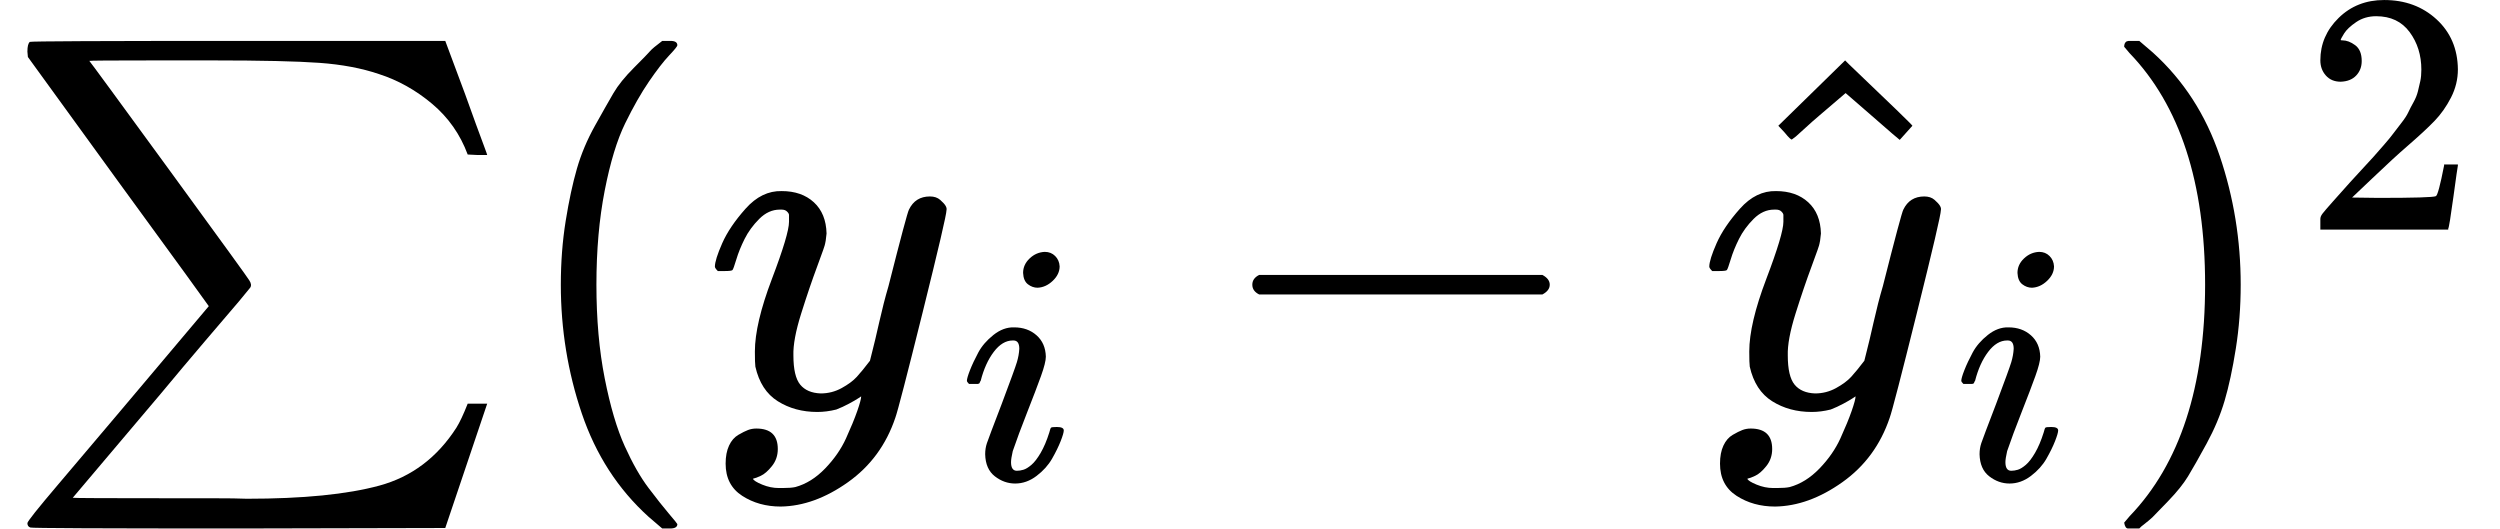
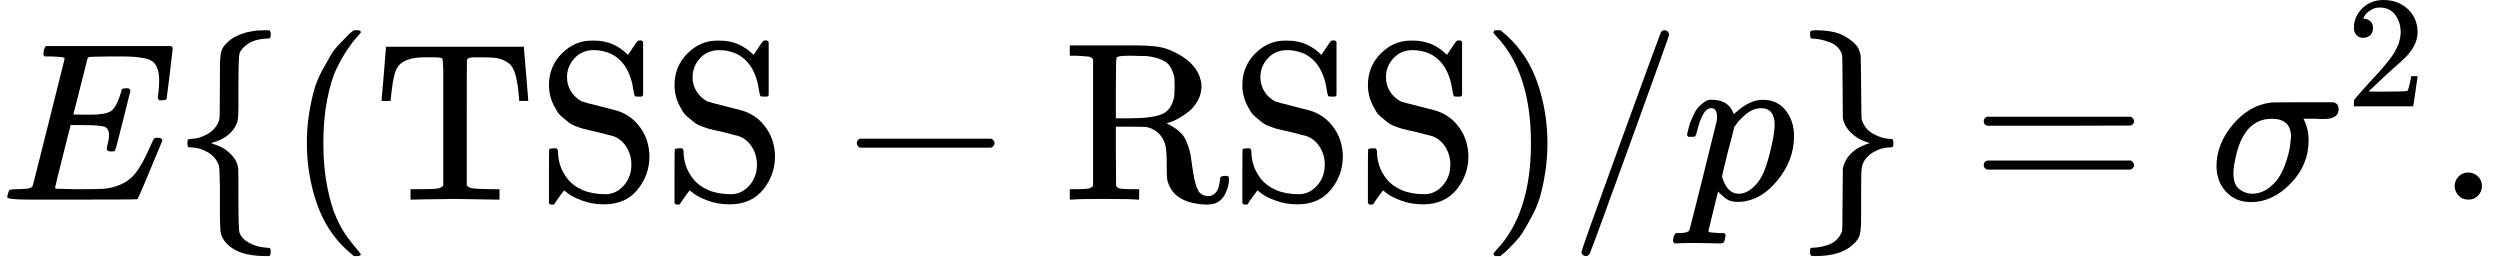
- <svg xmlns="http://www.w3.org/2000/svg" xmlns:xlink="http://www.w3.org/1999/xlink" style="vertical-align: -0.566ex;" width="11.599ex" height="2.452ex" role="img" focusable="false" viewBox="0 -833.9 5126.9 1083.9">
+ <svg xmlns="http://www.w3.org/2000/svg" xmlns:xlink="http://www.w3.org/1999/xlink" style="vertical-align: -0.566ex;" width="25.042ex" height="2.565ex" role="img" focusable="false" viewBox="0 -883.9 11068.6 1133.9">
  <defs>
-     <path id="MJX-61-TEX-SO-2211" d="M61 748Q64 750 489 750H913L954 640Q965 609 976 579T993 533T999 516H979L959 517Q936 579 886 621T777 682Q724 700 655 705T436 710H319Q183 710 183 709Q186 706 348 484T511 259Q517 250 513 244L490 216Q466 188 420 134T330 27L149 -187Q149 -188 362 -188Q388 -188 436 -188T506 -189Q679 -189 778 -162T936 -43Q946 -27 959 6H999L913 -249L489 -250Q65 -250 62 -248Q56 -246 56 -239Q56 -234 118 -161Q186 -81 245 -11L428 206Q428 207 242 462L57 717L56 728Q56 744 61 748Z" />
-     <path id="MJX-61-TEX-N-28" d="M94 250Q94 319 104 381T127 488T164 576T202 643T244 695T277 729T302 750H315H319Q333 750 333 741Q333 738 316 720T275 667T226 581T184 443T167 250T184 58T225 -81T274 -167T316 -220T333 -241Q333 -250 318 -250H315H302L274 -226Q180 -141 137 -14T94 250Z" />
-     <path id="MJX-61-TEX-I-1D466" d="M21 287Q21 301 36 335T84 406T158 442Q199 442 224 419T250 355Q248 336 247 334Q247 331 231 288T198 191T182 105Q182 62 196 45T238 27Q261 27 281 38T312 61T339 94Q339 95 344 114T358 173T377 247Q415 397 419 404Q432 431 462 431Q475 431 483 424T494 412T496 403Q496 390 447 193T391 -23Q363 -106 294 -155T156 -205Q111 -205 77 -183T43 -117Q43 -95 50 -80T69 -58T89 -48T106 -45Q150 -45 150 -87Q150 -107 138 -122T115 -142T102 -147L99 -148Q101 -153 118 -160T152 -167H160Q177 -167 186 -165Q219 -156 247 -127T290 -65T313 -9T321 21L315 17Q309 13 296 6T270 -6Q250 -11 231 -11Q185 -11 150 11T104 82Q103 89 103 113Q103 170 138 262T173 379Q173 380 173 381Q173 390 173 393T169 400T158 404H154Q131 404 112 385T82 344T65 302T57 280Q55 278 41 278H27Q21 284 21 287Z" />
-     <path id="MJX-61-TEX-I-1D456" d="M184 600Q184 624 203 642T247 661Q265 661 277 649T290 619Q290 596 270 577T226 557Q211 557 198 567T184 600ZM21 287Q21 295 30 318T54 369T98 420T158 442Q197 442 223 419T250 357Q250 340 236 301T196 196T154 83Q149 61 149 51Q149 26 166 26Q175 26 185 29T208 43T235 78T260 137Q263 149 265 151T282 153Q302 153 302 143Q302 135 293 112T268 61T223 11T161 -11Q129 -11 102 10T74 74Q74 91 79 106T122 220Q160 321 166 341T173 380Q173 404 156 404H154Q124 404 99 371T61 287Q60 286 59 284T58 281T56 279T53 278T49 278T41 278H27Q21 284 21 287Z" />
-     <path id="MJX-61-TEX-N-2212" d="M84 237T84 250T98 270H679Q694 262 694 250T679 230H98Q84 237 84 250Z" />
-     <path id="MJX-61-TEX-N-5E" d="M112 560L249 694L257 686Q387 562 387 560L361 531Q359 532 303 581L250 627L195 580Q182 569 169 557T148 538L140 532Q138 530 125 546L112 560Z" />
-     <path id="MJX-61-TEX-N-29" d="M60 749L64 750Q69 750 74 750H86L114 726Q208 641 251 514T294 250Q294 182 284 119T261 12T224 -76T186 -143T145 -194T113 -227T90 -246Q87 -249 86 -250H74Q66 -250 63 -250T58 -247T55 -238Q56 -237 66 -225Q221 -64 221 250T66 725Q56 737 55 738Q55 746 60 749Z" />
-     <path id="MJX-61-TEX-N-32" d="M109 429Q82 429 66 447T50 491Q50 562 103 614T235 666Q326 666 387 610T449 465Q449 422 429 383T381 315T301 241Q265 210 201 149L142 93L218 92Q375 92 385 97Q392 99 409 186V189H449V186Q448 183 436 95T421 3V0H50V19V31Q50 38 56 46T86 81Q115 113 136 137Q145 147 170 174T204 211T233 244T261 278T284 308T305 340T320 369T333 401T340 431T343 464Q343 527 309 573T212 619Q179 619 154 602T119 569T109 550Q109 549 114 549Q132 549 151 535T170 489Q170 464 154 447T109 429Z" />
+     <path id="MJX-65-TEX-I-1D438" d="M492 213Q472 213 472 226Q472 230 477 250T482 285Q482 316 461 323T364 330H312Q311 328 277 192T243 52Q243 48 254 48T334 46Q428 46 458 48T518 61Q567 77 599 117T670 248Q680 270 683 272Q690 274 698 274Q718 274 718 261Q613 7 608 2Q605 0 322 0H133Q31 0 31 11Q31 13 34 25Q38 41 42 43T65 46Q92 46 125 49Q139 52 144 61Q146 66 215 342T285 622Q285 629 281 629Q273 632 228 634H197Q191 640 191 642T193 659Q197 676 203 680H757Q764 676 764 669Q764 664 751 557T737 447Q735 440 717 440H705Q698 445 698 453L701 476Q704 500 704 528Q704 558 697 578T678 609T643 625T596 632T532 634H485Q397 633 392 631Q388 629 386 622Q385 619 355 499T324 377Q347 376 372 376H398Q464 376 489 391T534 472Q538 488 540 490T557 493Q562 493 565 493T570 492T572 491T574 487T577 483L544 351Q511 218 508 216Q505 213 492 213Z" />
+     <path id="MJX-65-TEX-N-7B" d="M434 -231Q434 -244 428 -250H410Q281 -250 230 -184Q225 -177 222 -172T217 -161T213 -148T211 -133T210 -111T209 -84T209 -47T209 0Q209 21 209 53Q208 142 204 153Q203 154 203 155Q189 191 153 211T82 231Q71 231 68 234T65 250T68 266T82 269Q116 269 152 289T203 345Q208 356 208 377T209 529V579Q209 634 215 656T244 698Q270 724 324 740Q361 748 377 749Q379 749 390 749T408 750H428Q434 744 434 732Q434 719 431 716Q429 713 415 713Q362 710 332 689T296 647Q291 634 291 499V417Q291 370 288 353T271 314Q240 271 184 255L170 250L184 245Q202 239 220 230T262 196T290 137Q291 131 291 1Q291 -134 296 -147Q306 -174 339 -192T415 -213Q429 -213 431 -216Q434 -219 434 -231Z" />
+     <path id="MJX-65-TEX-N-28" d="M94 250Q94 319 104 381T127 488T164 576T202 643T244 695T277 729T302 750H315H319Q333 750 333 741Q333 738 316 720T275 667T226 581T184 443T167 250T184 58T225 -81T274 -167T316 -220T333 -241Q333 -250 318 -250H315H302L274 -226Q180 -141 137 -14T94 250Z" />
+     <path id="MJX-65-TEX-N-54" d="M36 443Q37 448 46 558T55 671V677H666V671Q667 666 676 556T685 443V437H645V443Q645 445 642 478T631 544T610 593Q593 614 555 625Q534 630 478 630H451H443Q417 630 414 618Q413 616 413 339V63Q420 53 439 50T528 46H558V0H545L361 3Q186 1 177 0H164V46H194Q264 46 283 49T309 63V339V550Q309 620 304 625T271 630H244H224Q154 630 119 601Q101 585 93 554T81 486T76 443V437H36V443Z" />
+     <path id="MJX-65-TEX-N-53" d="M55 507Q55 590 112 647T243 704H257Q342 704 405 641L426 672Q431 679 436 687T446 700L449 704Q450 704 453 704T459 705H463Q466 705 472 699V462L466 456H448Q437 456 435 459T430 479Q413 605 329 646Q292 662 254 662Q201 662 168 626T135 542Q135 508 152 480T200 435Q210 431 286 412T370 389Q427 367 463 314T500 191Q500 110 448 45T301 -21Q245 -21 201 -4T140 27L122 41Q118 36 107 21T87 -7T78 -21Q76 -22 68 -22H64Q61 -22 55 -16V101Q55 220 56 222Q58 227 76 227H89Q95 221 95 214Q95 182 105 151T139 90T205 42T305 24Q352 24 386 62T420 155Q420 198 398 233T340 281Q284 295 266 300Q261 301 239 306T206 314T174 325T141 343T112 367T85 402Q55 451 55 507Z" />
+     <path id="MJX-65-TEX-N-2212" d="M84 237T84 250T98 270H679Q694 262 694 250T679 230H98Q84 237 84 250Z" />
+     <path id="MJX-65-TEX-N-52" d="M130 622Q123 629 119 631T103 634T60 637H27V683H202H236H300Q376 683 417 677T500 648Q595 600 609 517Q610 512 610 501Q610 468 594 439T556 392T511 361T472 343L456 338Q459 335 467 332Q497 316 516 298T545 254T559 211T568 155T578 94Q588 46 602 31T640 16H645Q660 16 674 32T692 87Q692 98 696 101T712 105T728 103T732 90Q732 59 716 27T672 -16Q656 -22 630 -22Q481 -16 458 90Q456 101 456 163T449 246Q430 304 373 320L363 322L297 323H231V192L232 61Q238 51 249 49T301 46H334V0H323Q302 3 181 3Q59 3 38 0H27V46H60Q102 47 111 49T130 61V622ZM491 499V509Q491 527 490 539T481 570T462 601T424 623T362 636Q360 636 340 636T304 637H283Q238 637 234 628Q231 624 231 492V360H289Q390 360 434 378T489 456Q491 467 491 499Z" />
+     <path id="MJX-65-TEX-N-29" d="M60 749L64 750Q69 750 74 750H86L114 726Q208 641 251 514T294 250Q294 182 284 119T261 12T224 -76T186 -143T145 -194T113 -227T90 -246Q87 -249 86 -250H74Q66 -250 63 -250T58 -247T55 -238Q56 -237 66 -225Q221 -64 221 250T66 725Q56 737 55 738Q55 746 60 749Z" />
+     <path id="MJX-65-TEX-N-2F" d="M423 750Q432 750 438 744T444 730Q444 725 271 248T92 -240Q85 -250 75 -250Q68 -250 62 -245T56 -231Q56 -221 230 257T407 740Q411 750 423 750Z" />
+     <path id="MJX-65-TEX-I-1D45D" d="M23 287Q24 290 25 295T30 317T40 348T55 381T75 411T101 433T134 442Q209 442 230 378L240 387Q302 442 358 442Q423 442 460 395T497 281Q497 173 421 82T249 -10Q227 -10 210 -4Q199 1 187 11T168 28L161 36Q160 35 139 -51T118 -138Q118 -144 126 -145T163 -148H188Q194 -155 194 -157T191 -175Q188 -187 185 -190T172 -194Q170 -194 161 -194T127 -193T65 -192Q-5 -192 -24 -194H-32Q-39 -187 -39 -183Q-37 -156 -26 -148H-6Q28 -147 33 -136Q36 -130 94 103T155 350Q156 355 156 364Q156 405 131 405Q109 405 94 377T71 316T59 280Q57 278 43 278H29Q23 284 23 287ZM178 102Q200 26 252 26Q282 26 310 49T356 107Q374 141 392 215T411 325V331Q411 405 350 405Q339 405 328 402T306 393T286 380T269 365T254 350T243 336T235 326L232 322Q232 321 229 308T218 264T204 212Q178 106 178 102Z" />
+     <path id="MJX-65-TEX-N-7D" d="M65 731Q65 745 68 747T88 750Q171 750 216 725T279 670Q288 649 289 635T291 501Q292 362 293 357Q306 312 345 291T417 269Q428 269 431 266T434 250T431 234T417 231Q380 231 345 210T298 157Q293 143 292 121T291 -28V-79Q291 -134 285 -156T256 -198Q202 -250 89 -250Q71 -250 68 -247T65 -230Q65 -224 65 -223T66 -218T69 -214T77 -213Q91 -213 108 -210T146 -200T183 -177T207 -139Q208 -134 209 3L210 139Q223 196 280 230Q315 247 330 250Q305 257 280 270Q225 304 212 352L210 362L209 498Q208 635 207 640Q195 680 154 696T77 713Q68 713 67 716T65 731Z" />
+     <path id="MJX-65-TEX-N-3D" d="M56 347Q56 360 70 367H707Q722 359 722 347Q722 336 708 328L390 327H72Q56 332 56 347ZM56 153Q56 168 72 173H708Q722 163 722 153Q722 140 707 133H70Q56 140 56 153Z" />
+     <path id="MJX-65-TEX-I-1D70E" d="M184 -11Q116 -11 74 34T31 147Q31 247 104 333T274 430Q275 431 414 431H552Q553 430 555 429T559 427T562 425T565 422T567 420T569 416T570 412T571 407T572 401Q572 357 507 357Q500 357 490 357T476 358H416L421 348Q439 310 439 263Q439 153 359 71T184 -11ZM361 278Q361 358 276 358Q152 358 115 184Q114 180 114 178Q106 141 106 117Q106 67 131 47T188 26Q242 26 287 73Q316 103 334 153T356 233T361 278Z" />
+     <path id="MJX-65-TEX-N-32" d="M109 429Q82 429 66 447T50 491Q50 562 103 614T235 666Q326 666 387 610T449 465Q449 422 429 383T381 315T301 241Q265 210 201 149L142 93L218 92Q375 92 385 97Q392 99 409 186V189H449V186Q448 183 436 95T421 3V0H50V19V31Q50 38 56 46T86 81Q115 113 136 137Q145 147 170 174T204 211T233 244T261 278T284 308T305 340T320 369T333 401T340 431T343 464Q343 527 309 573T212 619Q179 619 154 602T119 569T109 550Q109 549 114 549Q132 549 151 535T170 489Q170 464 154 447T109 429Z" />
+     <path id="MJX-65-TEX-N-2E" d="M78 60Q78 84 95 102T138 120Q162 120 180 104T199 61Q199 36 182 18T139 0T96 17T78 60Z" />
  </defs>
  <g stroke="currentColor" fill="currentColor" stroke-width="0" transform="scale(1,-1)">
    <g data-mml-node="math">
-       <g data-mml-node="mo">
-         <use data-c="2211" xlink:href="#MJX-61-TEX-SO-2211" />
+       <g data-mml-node="mi">
+         <use data-c="1D438" xlink:href="#MJX-65-TEX-I-1D438" />
      </g>
-       <g data-mml-node="mo" transform="translate(1056,0)">
-         <use data-c="28" xlink:href="#MJX-61-TEX-N-28" />
+       <g data-mml-node="mo" transform="translate(764,0)">
+         <use data-c="7B" xlink:href="#MJX-65-TEX-N-7B" />
      </g>
-       <g data-mml-node="msub" transform="translate(1445,0)">
+       <g data-mml-node="mo" transform="translate(1264,0)">
+         <use data-c="28" xlink:href="#MJX-65-TEX-N-28" />
+       </g>
+       <g data-mml-node="TeXAtom" data-mjx-texclass="ORD" transform="translate(1653,0)">
        <g data-mml-node="mi">
-           <use data-c="1D466" xlink:href="#MJX-61-TEX-I-1D466" />
-         </g>
-         <g data-mml-node="mi" transform="translate(523,-150) scale(0.707)">
-           <use data-c="1D456" xlink:href="#MJX-61-TEX-I-1D456" />
+           <use data-c="54" xlink:href="#MJX-65-TEX-N-54" />
+           <use data-c="53" xlink:href="#MJX-65-TEX-N-53" transform="translate(722,0)" />
+           <use data-c="53" xlink:href="#MJX-65-TEX-N-53" transform="translate(1278,0)" />
        </g>
      </g>
-       <g data-mml-node="mo" transform="translate(2484.2,0)">
-         <use data-c="2212" xlink:href="#MJX-61-TEX-N-2212" />
+       <g data-mml-node="mo" transform="translate(3709.2,0)">
+         <use data-c="2212" xlink:href="#MJX-65-TEX-N-2212" />
      </g>
-       <g data-mml-node="msub" transform="translate(3484.4,0)">
-         <g data-mml-node="TeXAtom" data-mjx-texclass="ORD">
-           <g data-mml-node="mover">
-             <g data-mml-node="mi">
-               <use data-c="1D466" xlink:href="#MJX-61-TEX-I-1D466" />
-             </g>
-             <g data-mml-node="mo" transform="translate(300.6,16) translate(-250 0)">
-               <use data-c="5E" xlink:href="#MJX-61-TEX-N-5E" />
-             </g>
-           </g>
-         </g>
-         <g data-mml-node="mi" transform="translate(523,-150) scale(0.707)">
-           <use data-c="1D456" xlink:href="#MJX-61-TEX-I-1D456" />
+       <g data-mml-node="TeXAtom" data-mjx-texclass="ORD" transform="translate(4709.4,0)">
+         <g data-mml-node="mi">
+           <use data-c="52" xlink:href="#MJX-65-TEX-N-52" />
+           <use data-c="53" xlink:href="#MJX-65-TEX-N-53" transform="translate(736,0)" />
+           <use data-c="53" xlink:href="#MJX-65-TEX-N-53" transform="translate(1292,0)" />
        </g>
      </g>
-       <g data-mml-node="msup" transform="translate(4301.3,0)">
+       <g data-mml-node="mo" transform="translate(6557.4,0)">
+         <use data-c="29" xlink:href="#MJX-65-TEX-N-29" />
+       </g>
+       <g data-mml-node="TeXAtom" data-mjx-texclass="ORD" transform="translate(6946.4,0)">
        <g data-mml-node="mo">
-           <use data-c="29" xlink:href="#MJX-61-TEX-N-29" />
+           <use data-c="2F" xlink:href="#MJX-65-TEX-N-2F" />
        </g>
-         <g data-mml-node="mn" transform="translate(422,363) scale(0.707)">
-           <use data-c="32" xlink:href="#MJX-61-TEX-N-32" />
+       </g>
+       <g data-mml-node="mi" transform="translate(7446.4,0)">
+         <use data-c="1D45D" xlink:href="#MJX-65-TEX-I-1D45D" />
+       </g>
+       <g data-mml-node="mo" transform="translate(7949.4,0)">
+         <use data-c="7D" xlink:href="#MJX-65-TEX-N-7D" />
+       </g>
+       <g data-mml-node="mo" transform="translate(8727.2,0)">
+         <use data-c="3D" xlink:href="#MJX-65-TEX-N-3D" />
+       </g>
+       <g data-mml-node="msup" transform="translate(9783,0)">
+         <g data-mml-node="mi">
+           <use data-c="1D70E" xlink:href="#MJX-65-TEX-I-1D70E" />
        </g>
+         <g data-mml-node="mn" transform="translate(604,413) scale(0.707)">
+           <use data-c="32" xlink:href="#MJX-65-TEX-N-32" />
+         </g>
+       </g>
+       <g data-mml-node="mo" transform="translate(10790.6,0)">
+         <use data-c="2E" xlink:href="#MJX-65-TEX-N-2E" />
      </g>
    </g>
  </g>
</svg>
